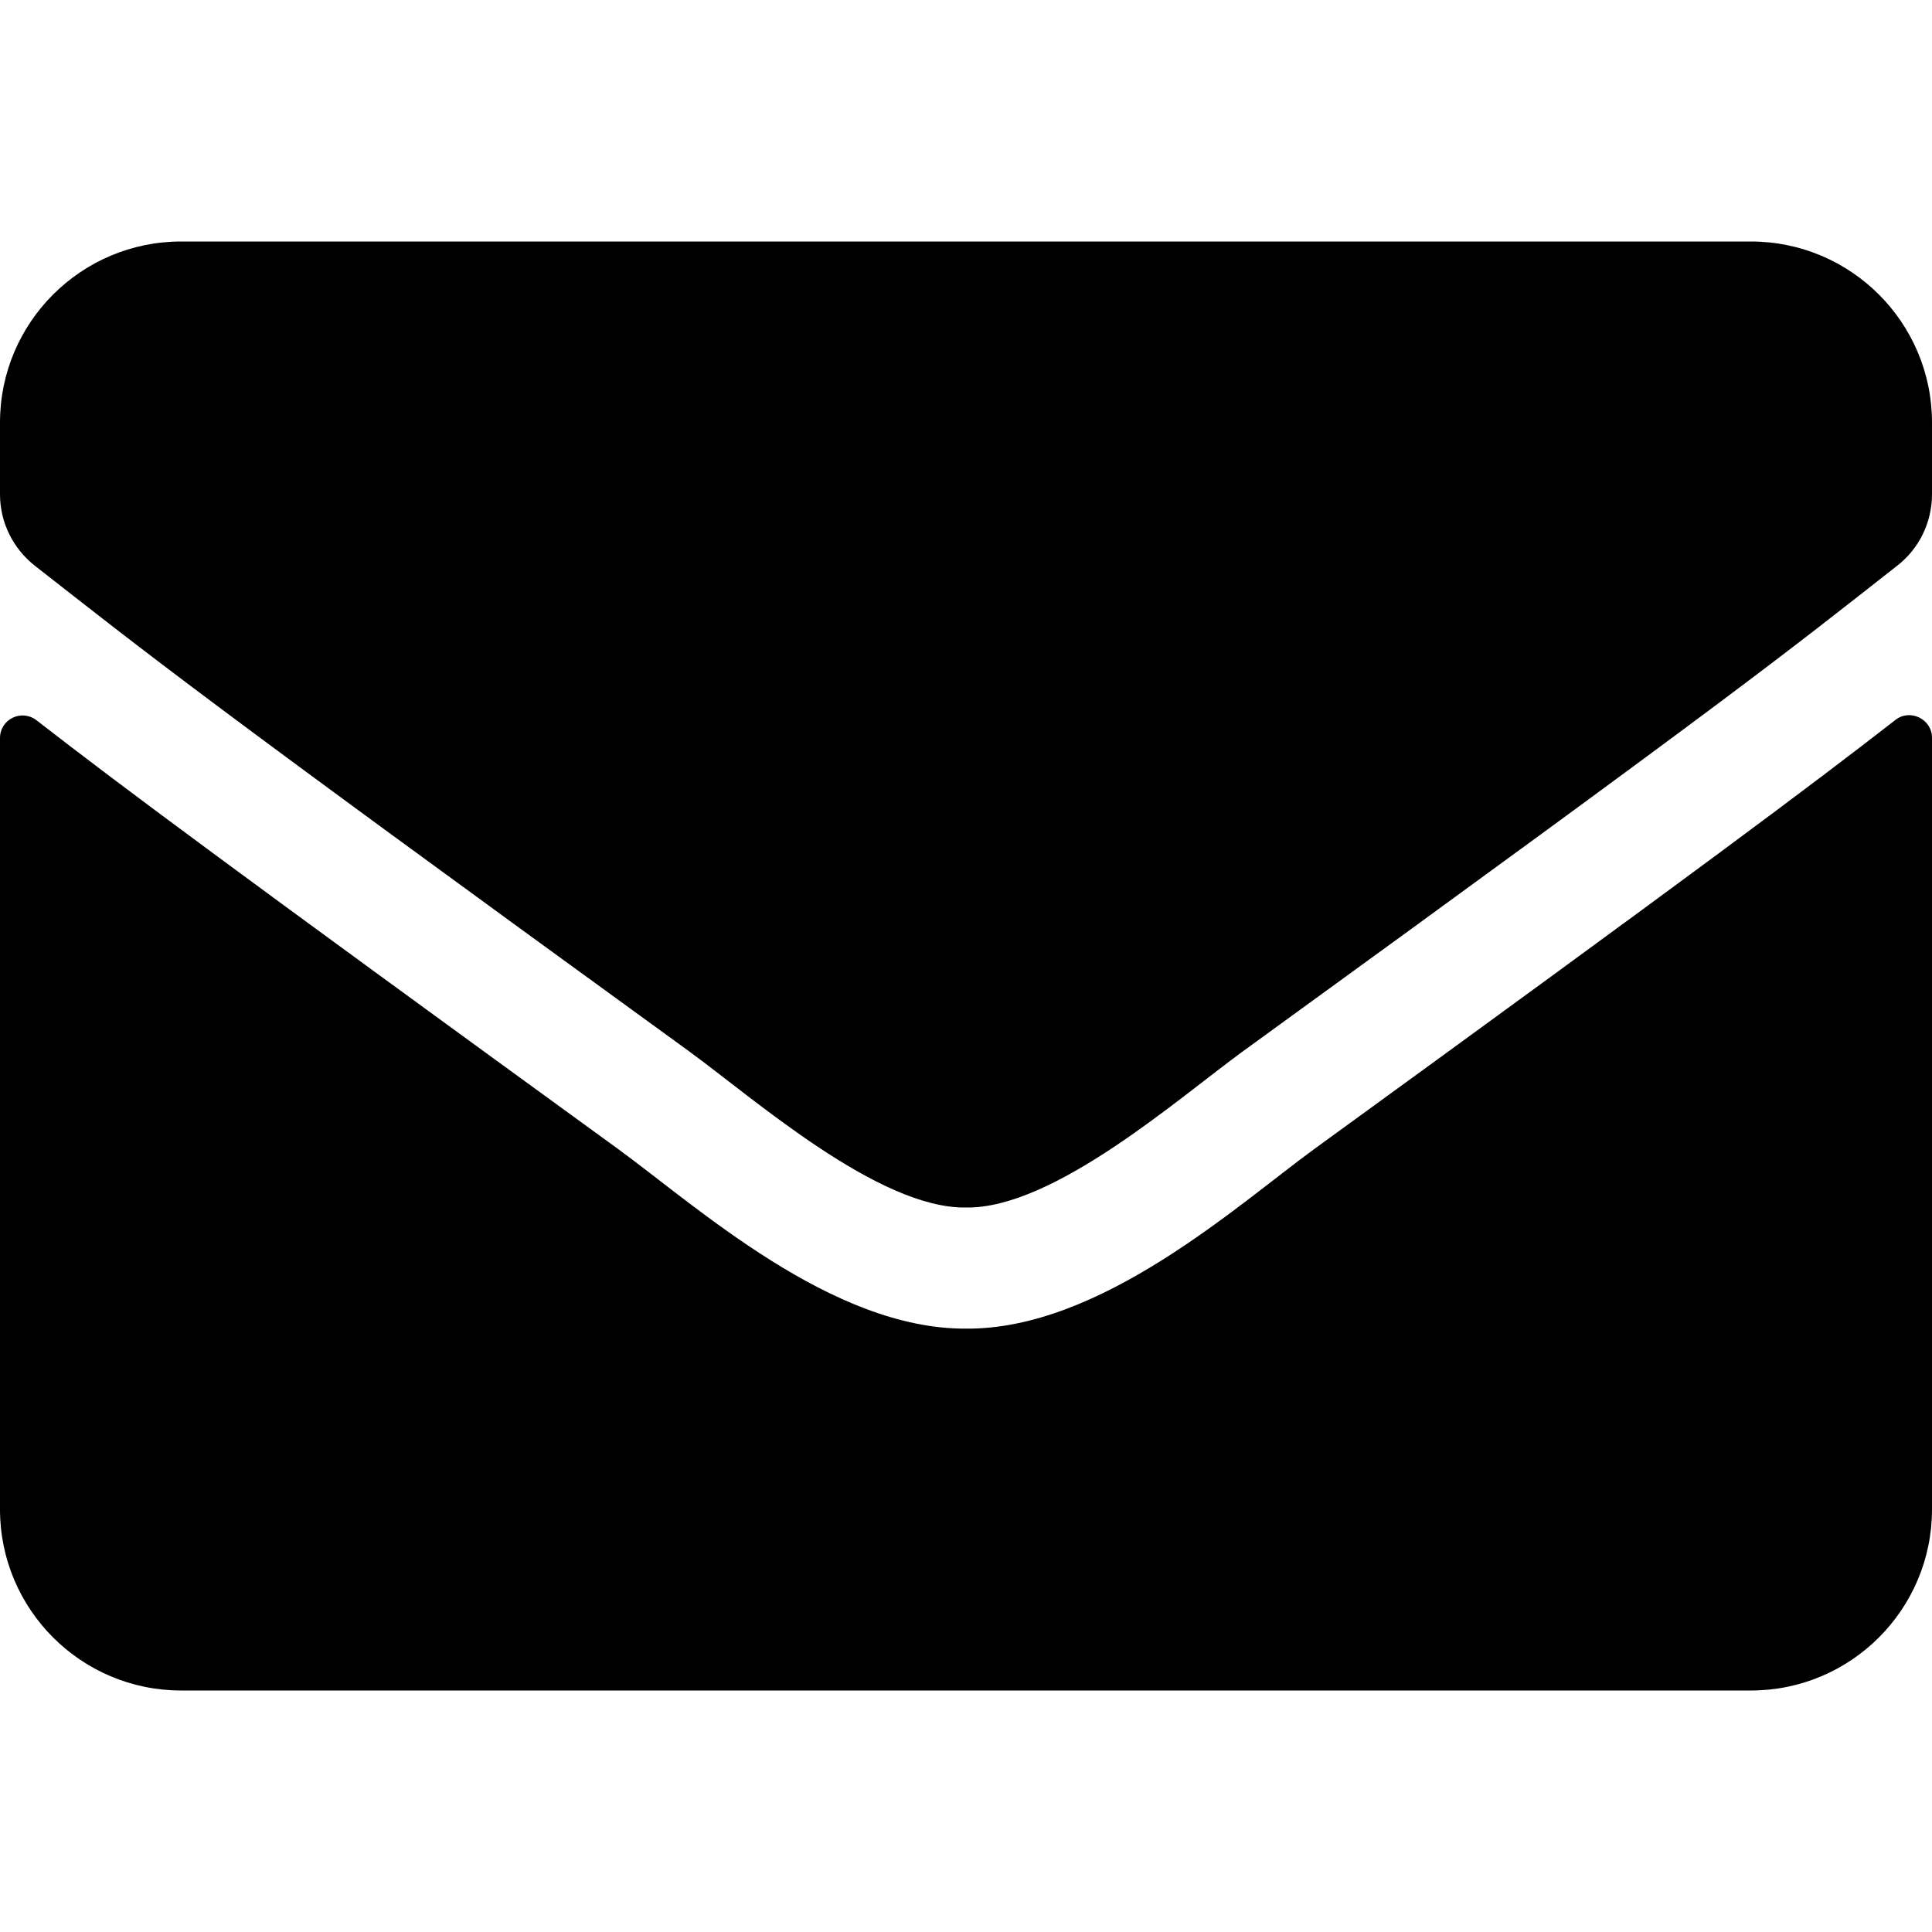
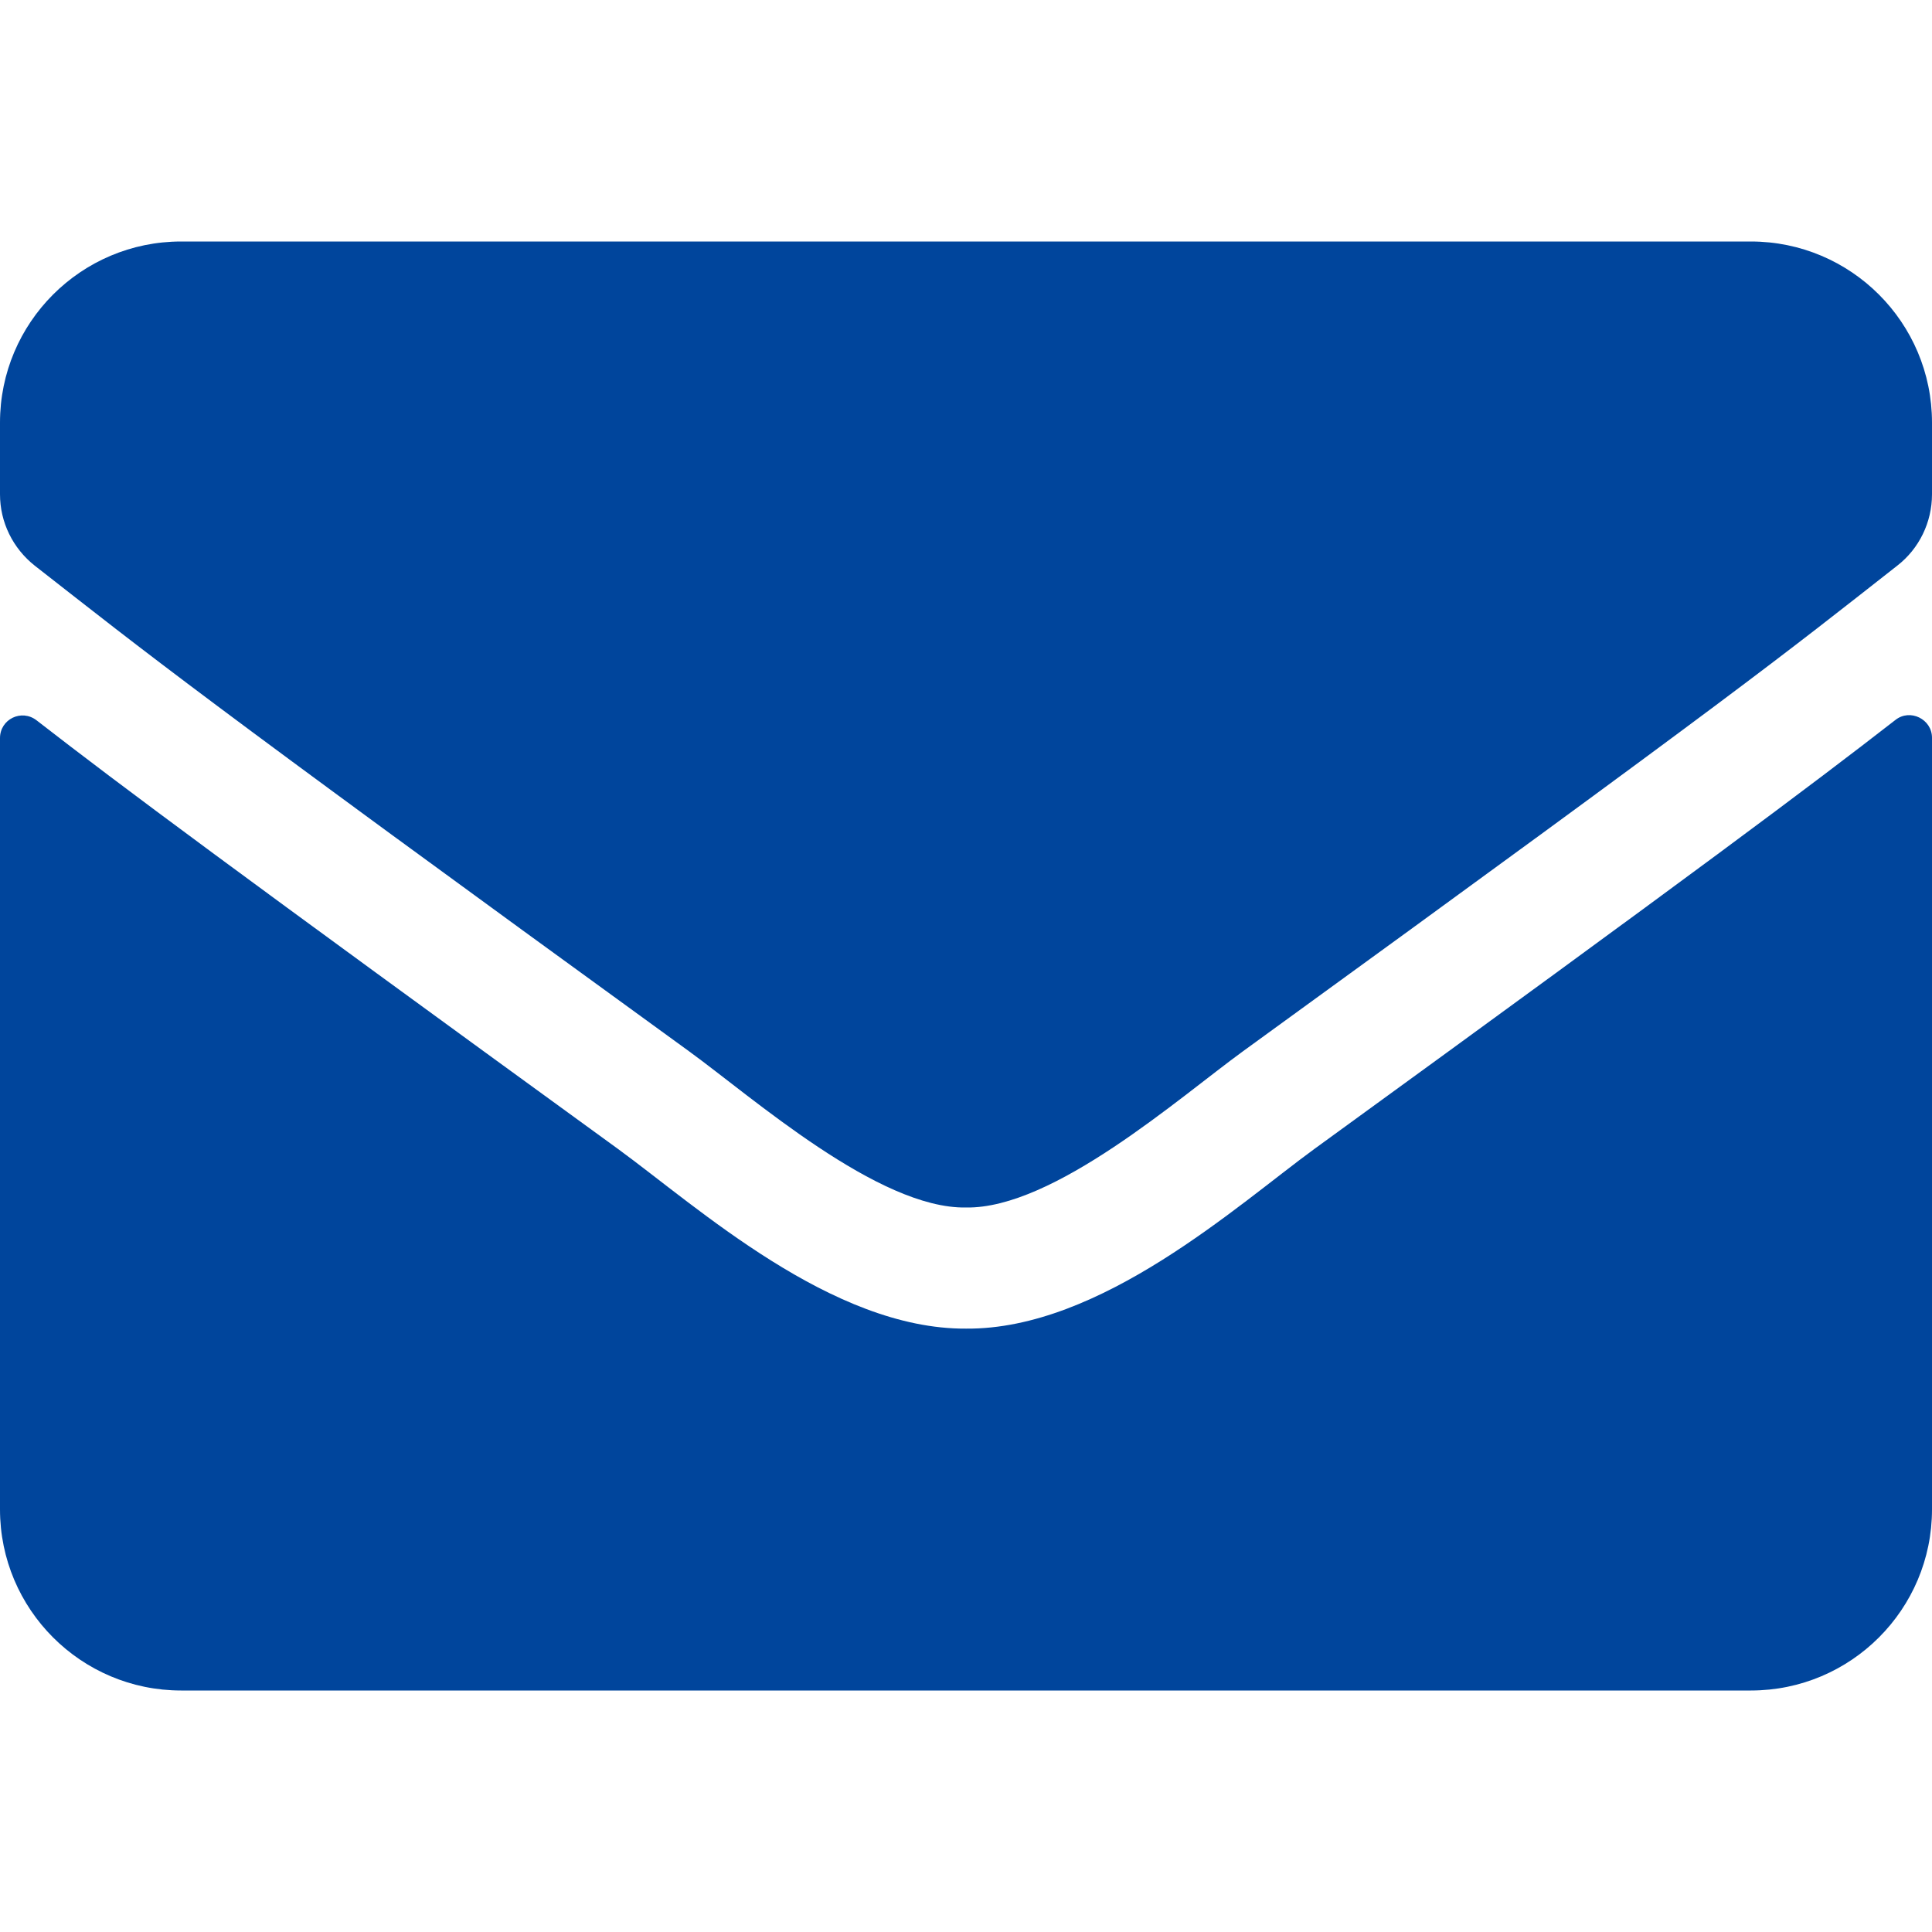
<svg xmlns="http://www.w3.org/2000/svg" viewBox="0 0 512 512">
-   <path d="M502.3 190.8c3.9-3.1 9.7-.2 9.7 4.7V400c0 26.5-21.5 48-48 48H48c-26.5 0-48-21.5-48-48V195.6c0-5 5.7-7.8 9.7-4.7 22.4 17.4 52.1 39.5 154.1 113.6 21.1 15.4 56.7 47.8 92.2 47.6 35.7.3 72-32.8 92.3-47.6 102-74.1 131.6-96.3 154-113.7zM256 320c23.2.4 56.6-29.2 73.4-41.4 132.7-96.3 142.8-104.7 173.4-128.7 5.8-4.5 9.2-11.5 9.2-18.9v-19c0-26.5-21.5-48-48-48H48C21.5 64 0 85.5 0 112v19c0 7.4 3.4 14.3 9.2 18.9 30.6 23.9 40.7 32.4 173.4 128.7 16.8 12.2 50.2 41.8 73.4 41.4z" />
+   <path fill="#00459c" d="M502.3 190.8c3.9-3.1 9.7-.2 9.7 4.7V400c0 26.5-21.5 48-48 48H48c-26.5 0-48-21.5-48-48V195.6c0-5 5.7-7.8 9.7-4.7 22.4 17.4 52.1 39.5 154.1 113.6 21.1 15.4 56.7 47.8 92.2 47.6 35.7.3 72-32.8 92.3-47.6 102-74.1 131.6-96.3 154-113.7zM256 320c23.2.4 56.6-29.2 73.4-41.4 132.7-96.3 142.8-104.7 173.4-128.7 5.8-4.5 9.2-11.5 9.2-18.9v-19c0-26.5-21.5-48-48-48H48C21.5 64 0 85.5 0 112v19c0 7.4 3.4 14.3 9.2 18.9 30.6 23.9 40.7 32.4 173.4 128.7 16.8 12.2 50.2 41.8 73.4 41.4z" />
</svg>
